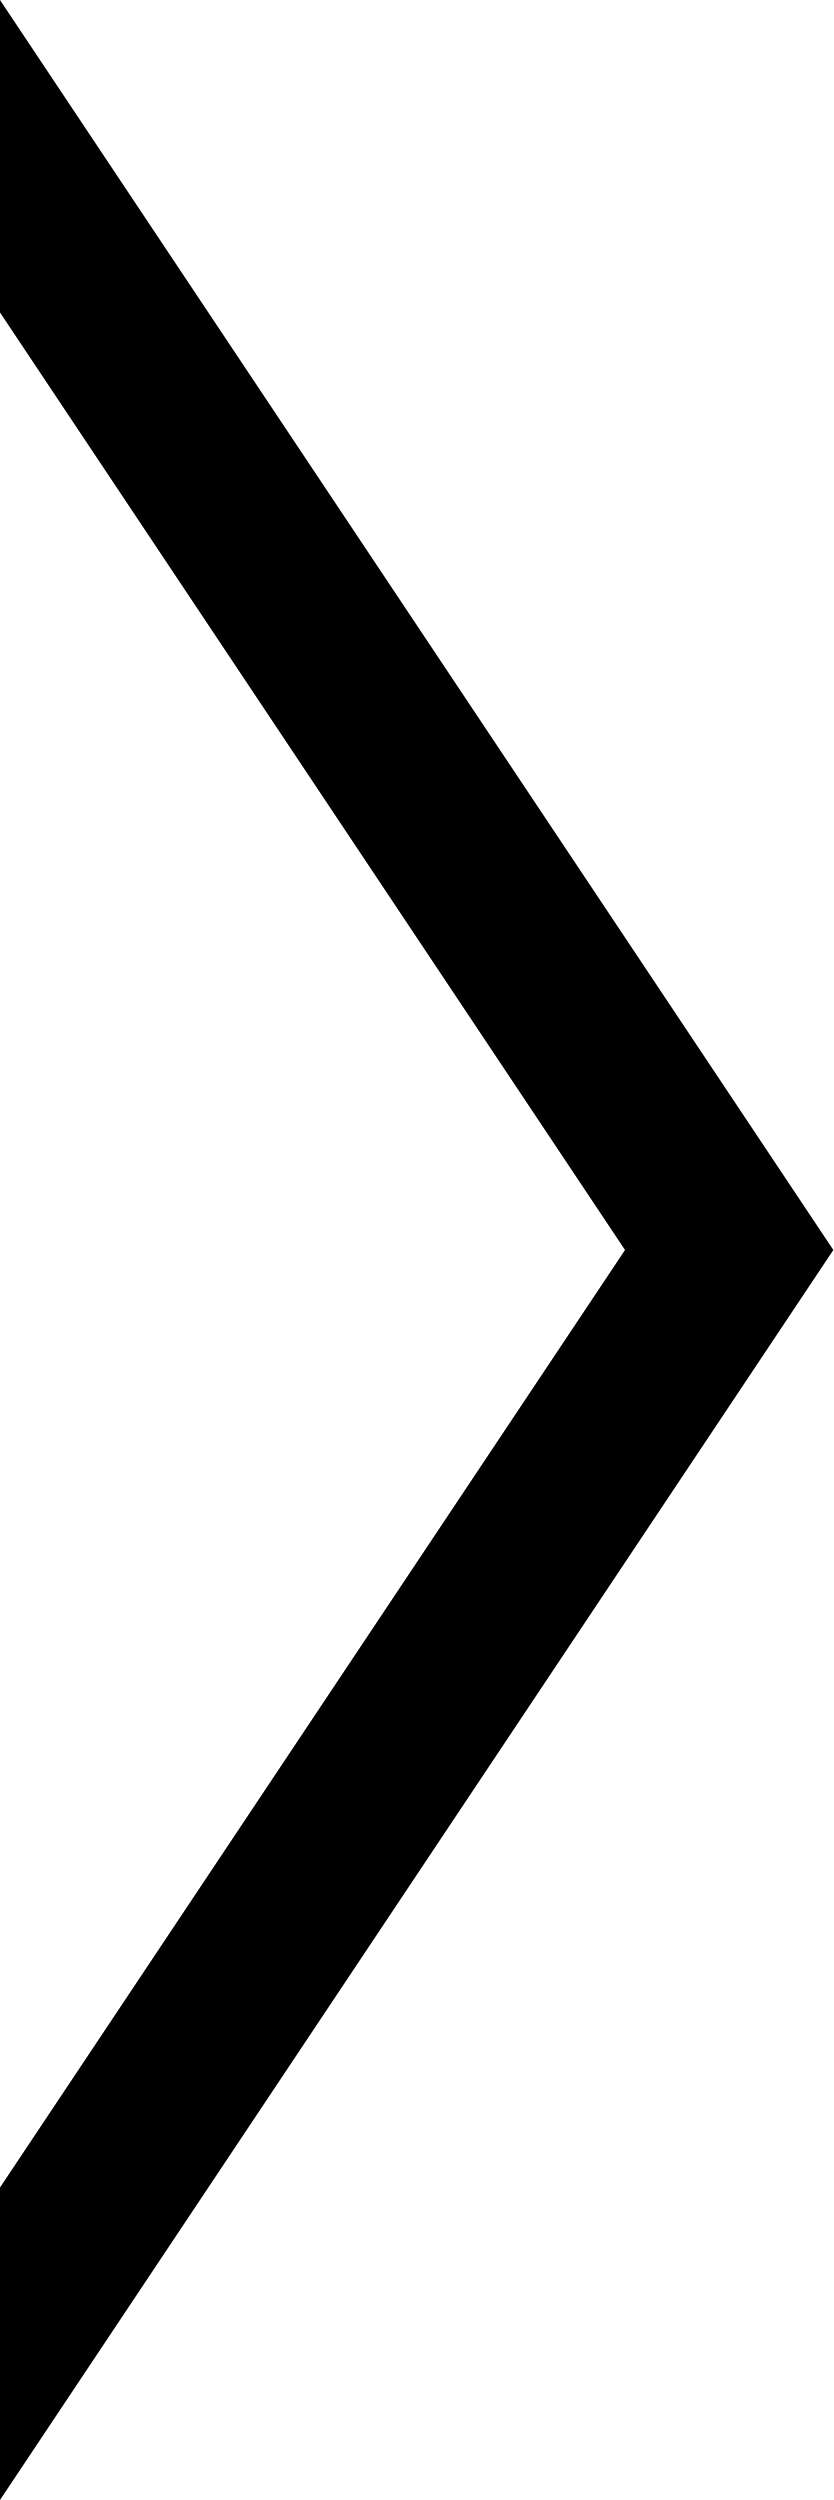
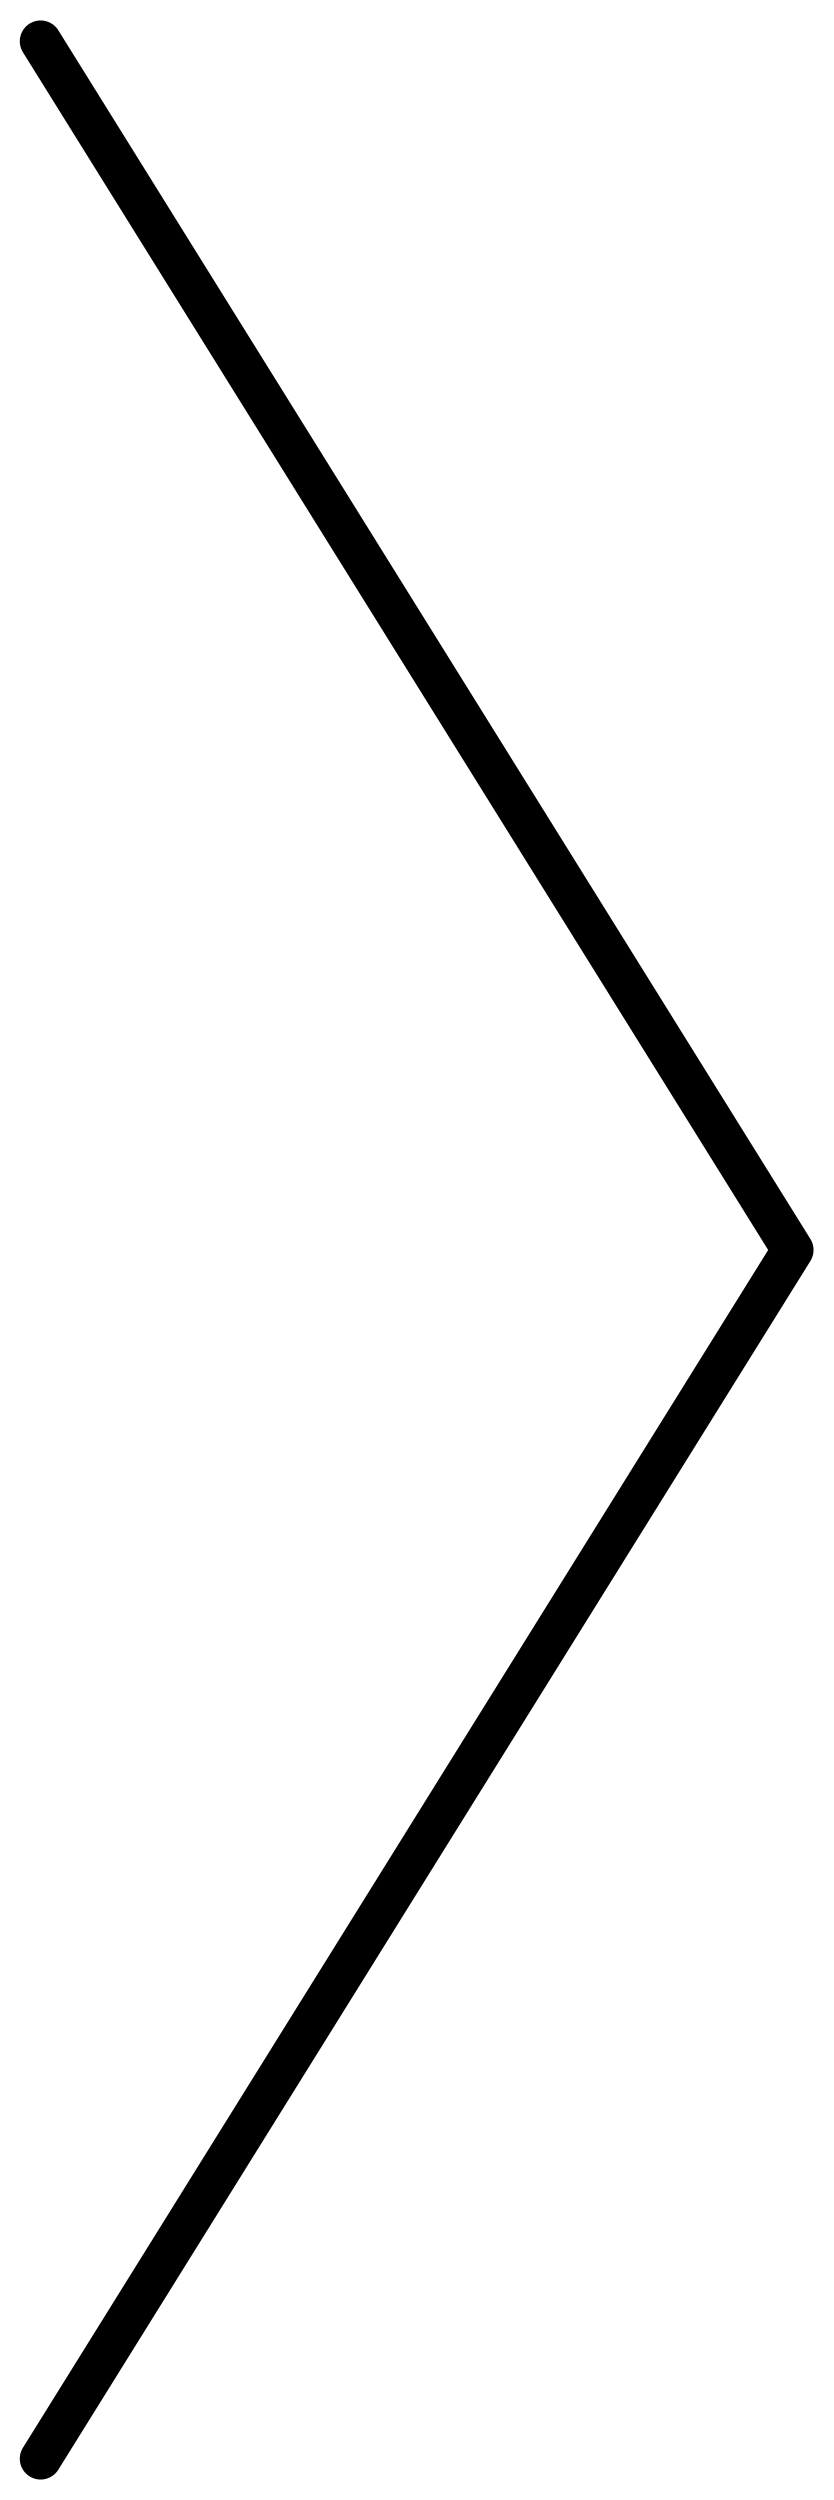
<svg xmlns="http://www.w3.org/2000/svg" version="1.1" id="Ebene_1" x="0px" y="0px" width="20px" height="60px" viewBox="0 0 20 60" enable-background="new 0 0 20 60" xml:space="preserve">
-   <polygon points="0,0 0,7.5 15,30 0,52.5 0,60 20,30 " />
+   <polyline fill="none" stroke="#000000" stroke-linecap="round" stroke-linejoin="round" stroke-miterlimit="10" points="  0.975,59.009 19.025,30 0.975,0.991 " />
</svg>
